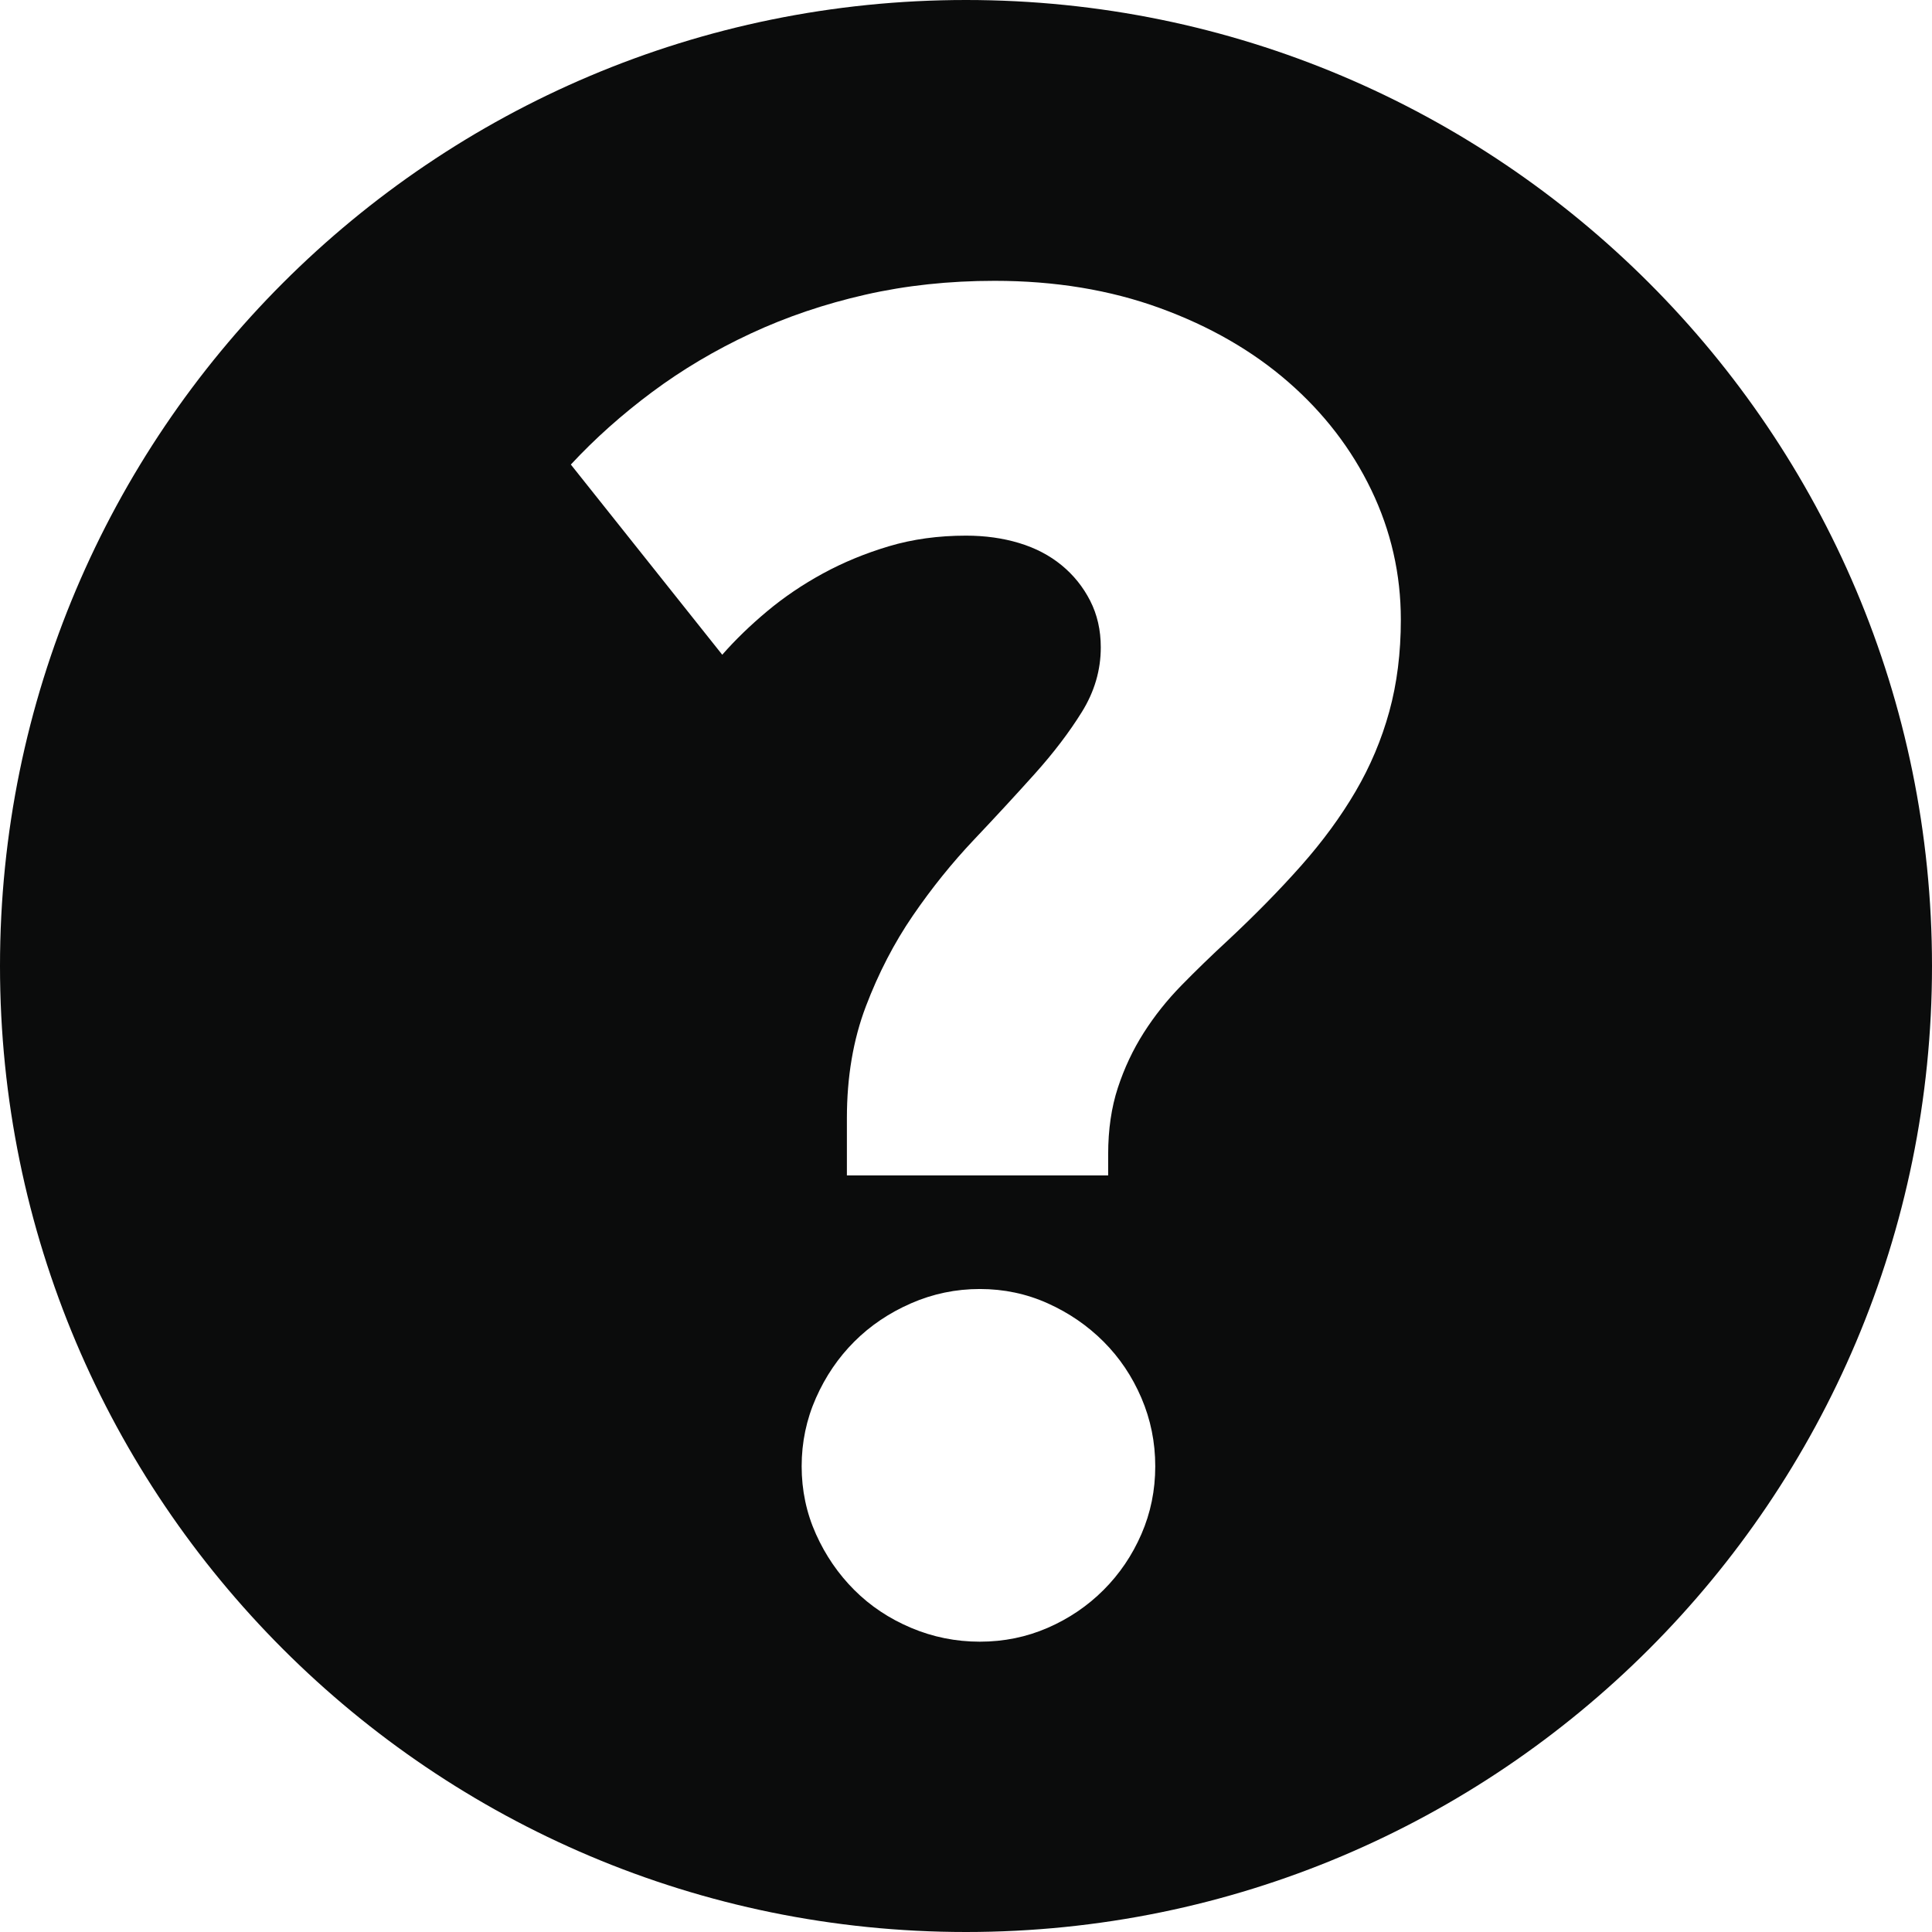
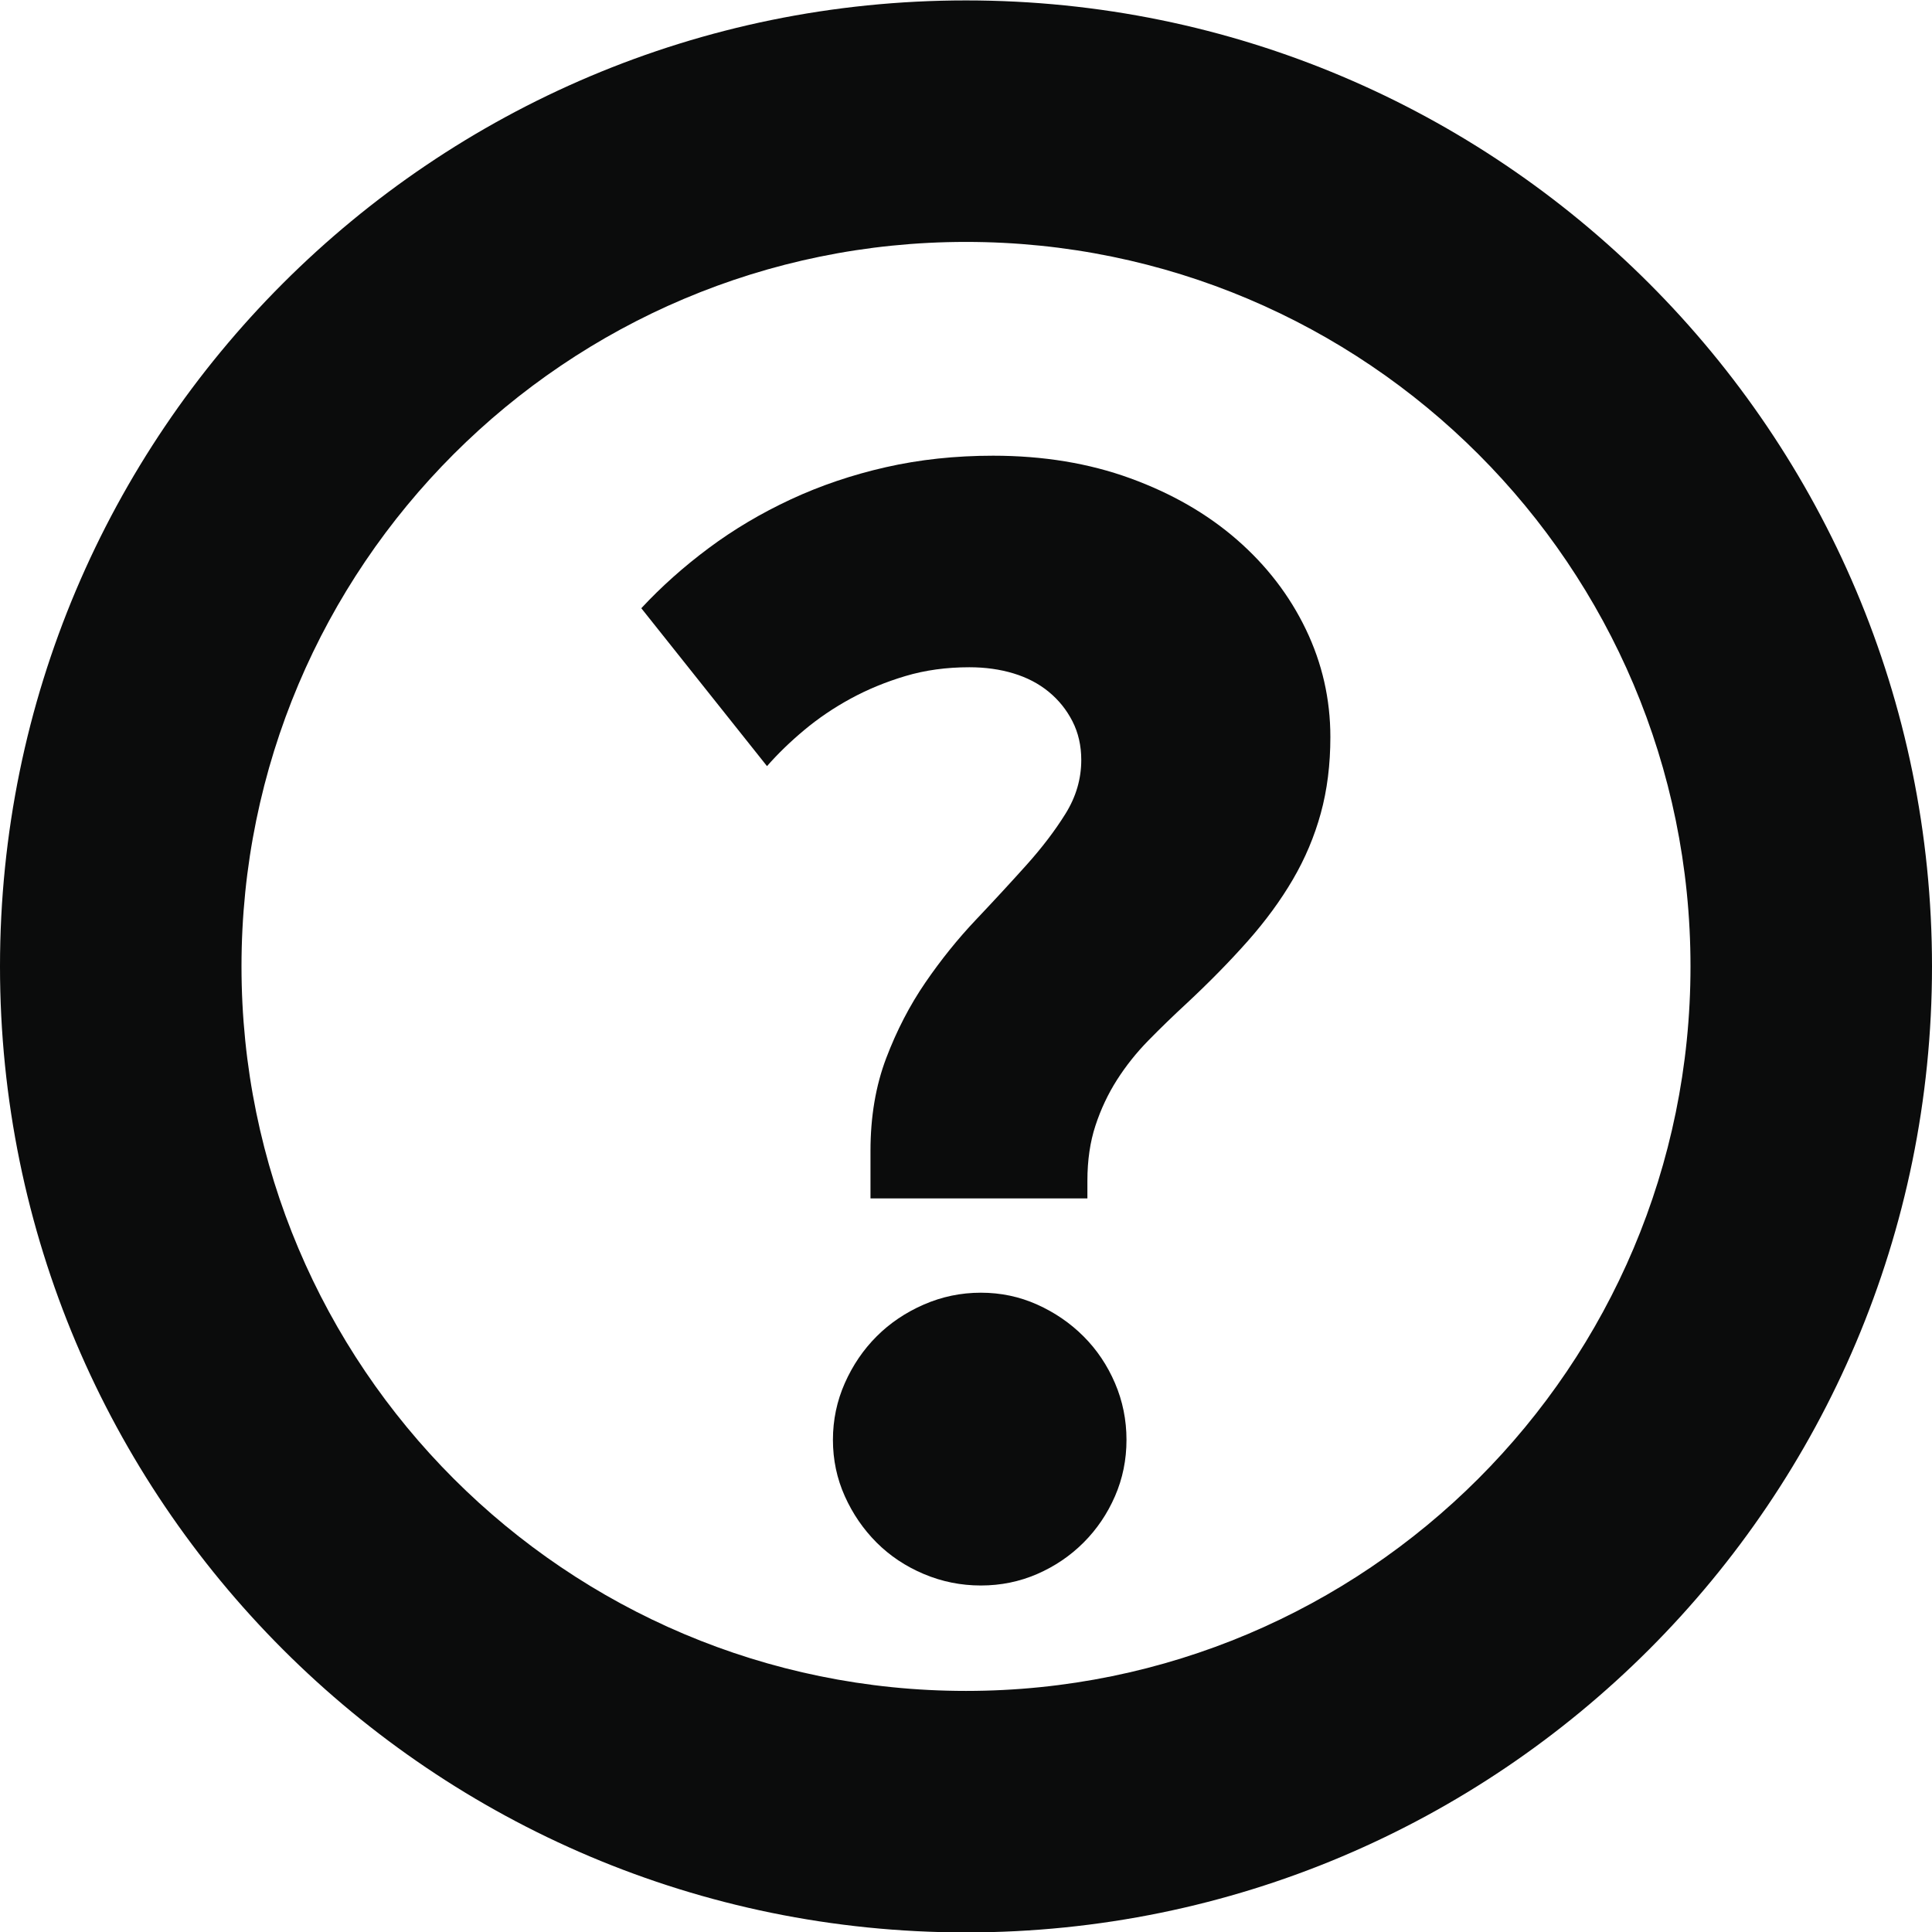
<svg xmlns="http://www.w3.org/2000/svg" width="512px" height="512px" viewBox="0 0 512 512" version="1.1">
  <defs />
  <g id="Page-1" stroke="none" stroke-width="1" fill="none" fill-rule="evenodd">
    <g id="infoSolid" fill="#0B0C0C">
-       <path d="M256,512 C397.385,512 512,397.385 512,256 C512,114.615 397.385,0 256,0 C114.615,0 0,114.615 0,256 C0,397.385 114.615,512 256,512 Z M224.435,311.505 L224.435,296.336 C224.435,285.407 226.107,275.539 229.451,266.731 C232.795,257.923 236.954,249.89 241.929,242.631 C246.904,235.373 252.287,228.685 258.077,222.568 C263.868,216.452 269.25,210.62 274.225,205.075 C279.2,199.529 283.359,194.065 286.703,188.682 C290.047,183.299 291.719,177.59 291.719,171.555 C291.719,166.988 290.781,162.869 288.905,159.199 C287.029,155.529 284.501,152.389 281.321,149.78 C278.14,147.17 274.388,145.212 270.066,143.908 C265.743,142.603 261.054,141.95 255.997,141.95 C248.657,141.95 241.848,142.888 235.568,144.764 C229.288,146.64 223.457,149.046 218.074,151.982 C212.691,154.918 207.757,158.261 203.271,162.013 C198.786,165.765 194.83,169.598 191.405,173.512 L151.28,123.111 C157.641,116.26 164.818,109.858 172.81,103.904 C180.803,97.951 189.529,92.772 198.99,88.368 C208.45,83.964 218.563,80.539 229.329,78.092 C240.094,75.645 251.512,74.422 263.582,74.422 C279.567,74.422 294.166,76.828 307.378,81.64 C320.59,86.451 331.926,92.976 341.387,101.213 C350.847,109.45 358.187,118.992 363.407,129.839 C368.626,140.686 371.236,152.145 371.236,164.215 C371.236,173.023 370.217,181.138 368.178,188.559 C366.139,195.981 363.162,203.036 359.247,209.723 C355.333,216.411 350.521,222.976 344.812,229.419 C339.103,235.862 332.579,242.509 325.238,249.359 C320.998,253.274 316.961,257.189 313.127,261.104 C309.294,265.018 305.951,269.218 303.096,273.704 C300.242,278.19 297.958,283.042 296.245,288.262 C294.533,293.481 293.676,299.353 293.676,305.878 L293.676,311.505 L224.435,311.505 Z M212.447,388.576 C212.447,382.214 213.711,376.179 216.239,370.47 C218.767,364.761 222.152,359.786 226.393,355.545 C230.634,351.304 235.649,347.92 241.44,345.392 C247.23,342.863 253.306,341.599 259.667,341.599 C266.029,341.599 272.023,342.863 277.651,345.392 C283.278,347.92 288.212,351.304 292.453,355.545 C296.694,359.786 300.038,364.761 302.484,370.47 C304.931,376.179 306.154,382.214 306.154,388.576 C306.154,394.937 304.931,400.931 302.484,406.559 C300.038,412.186 296.694,417.12 292.453,421.361 C288.212,425.602 283.278,428.946 277.651,431.392 C272.023,433.839 266.029,435.062 259.667,435.062 C253.306,435.062 247.23,433.839 241.44,431.392 C235.649,428.946 230.634,425.602 226.393,421.361 C222.152,417.12 218.767,412.186 216.239,406.559 C213.711,400.931 212.447,394.937 212.447,388.576 Z" id="info" />
+       <g id="Imported-Layers">
+         <path d="M256,0.11 C114.615,0.11 0,114.725 0,256.11 C0,397.495 114.615,512.11 256,512.11 C397.385,512.11 512,397.495 512,256.11 C512,114.725 397.385,0.11 256,0.11 L256,0.11 Z M256,448.11 C149.961,448.11 64,362.149 64,256.11 C64,150.071 149.961,64.11 256,64.11 C362.039,64.11 448,150.071 448,256.11 C448,362.149 362.039,448.11 256,448.11 L256,448.11 Z" id="Fill-1" />
+         <path d="M327.781,143.008 C319.927,136.17 310.516,130.753 299.547,126.758 C288.578,122.764 276.458,120.766 263.187,120.766 C253.167,120.766 243.688,121.782 234.75,123.813 C225.812,125.844 217.417,128.688 209.562,132.344 C201.708,136.001 194.464,140.3 187.828,145.243 C181.193,150.186 175.234,155.5 169.953,161.188 L203.266,203.032 C206.109,199.782 209.393,196.599 213.117,193.485 C216.841,190.37 220.937,187.594 225.406,185.157 C229.875,182.719 234.716,180.722 239.93,179.165 C245.143,177.607 250.797,176.829 256.891,176.829 C261.089,176.829 264.982,177.37 268.57,178.454 C272.159,179.537 275.273,181.162 277.914,183.329 C280.555,185.495 282.654,188.102 284.211,191.149 C285.768,194.196 286.547,197.615 286.547,201.407 C286.547,206.417 285.159,211.157 282.383,215.626 C279.607,220.094 276.154,224.631 272.023,229.235 C267.893,233.839 263.424,238.68 258.617,243.758 C253.81,248.836 249.341,254.389 245.211,260.415 C241.081,266.441 237.628,273.11 234.852,280.422 C232.076,287.735 230.688,295.928 230.688,305.001 L230.688,317.594 L288.172,317.594 L288.172,312.922 C288.172,307.506 288.883,302.631 290.305,298.297 C291.727,293.964 293.622,289.935 295.992,286.211 C298.362,282.487 301.138,279.001 304.32,275.751 C307.503,272.5 310.854,269.251 314.375,266.001 C320.469,260.313 325.885,254.795 330.625,249.446 C335.365,244.097 339.359,238.647 342.609,233.094 C345.859,227.542 348.331,221.685 350.023,215.524 C351.716,209.362 352.562,202.626 352.562,195.313 C352.562,185.292 350.396,175.779 346.062,166.774 C341.729,157.769 335.635,149.847 327.781,143.008" id="Fill-2" />
+         <path d="M287.156,354.157 C283.635,350.636 279.539,347.826 274.867,345.727 C270.195,343.628 265.219,342.579 259.938,342.579 C254.656,342.579 249.612,343.628 244.805,345.727 C239.997,347.826 235.833,350.636 232.312,354.157 C228.792,357.678 225.982,361.808 223.883,366.547 C221.784,371.287 220.734,376.297 220.734,381.579 C220.734,386.86 221.784,391.836 223.883,396.508 C225.982,401.18 228.792,405.277 232.312,408.798 C235.833,412.318 239.997,415.094 244.805,417.126 C249.612,419.157 254.656,420.172 259.938,420.172 C265.219,420.172 270.195,419.157 274.867,417.126 C279.539,415.094 283.635,412.318 287.156,408.798 C290.677,405.277 293.453,401.18 295.484,396.508 C297.516,391.836 298.531,386.86 298.531,381.579 C298.531,376.297 297.516,371.287 295.484,366.547 C293.453,361.808 290.677,357.678 287.156,354.157" id="Fill-3" />
+       </g>
    </g>
  </g>
</svg>
